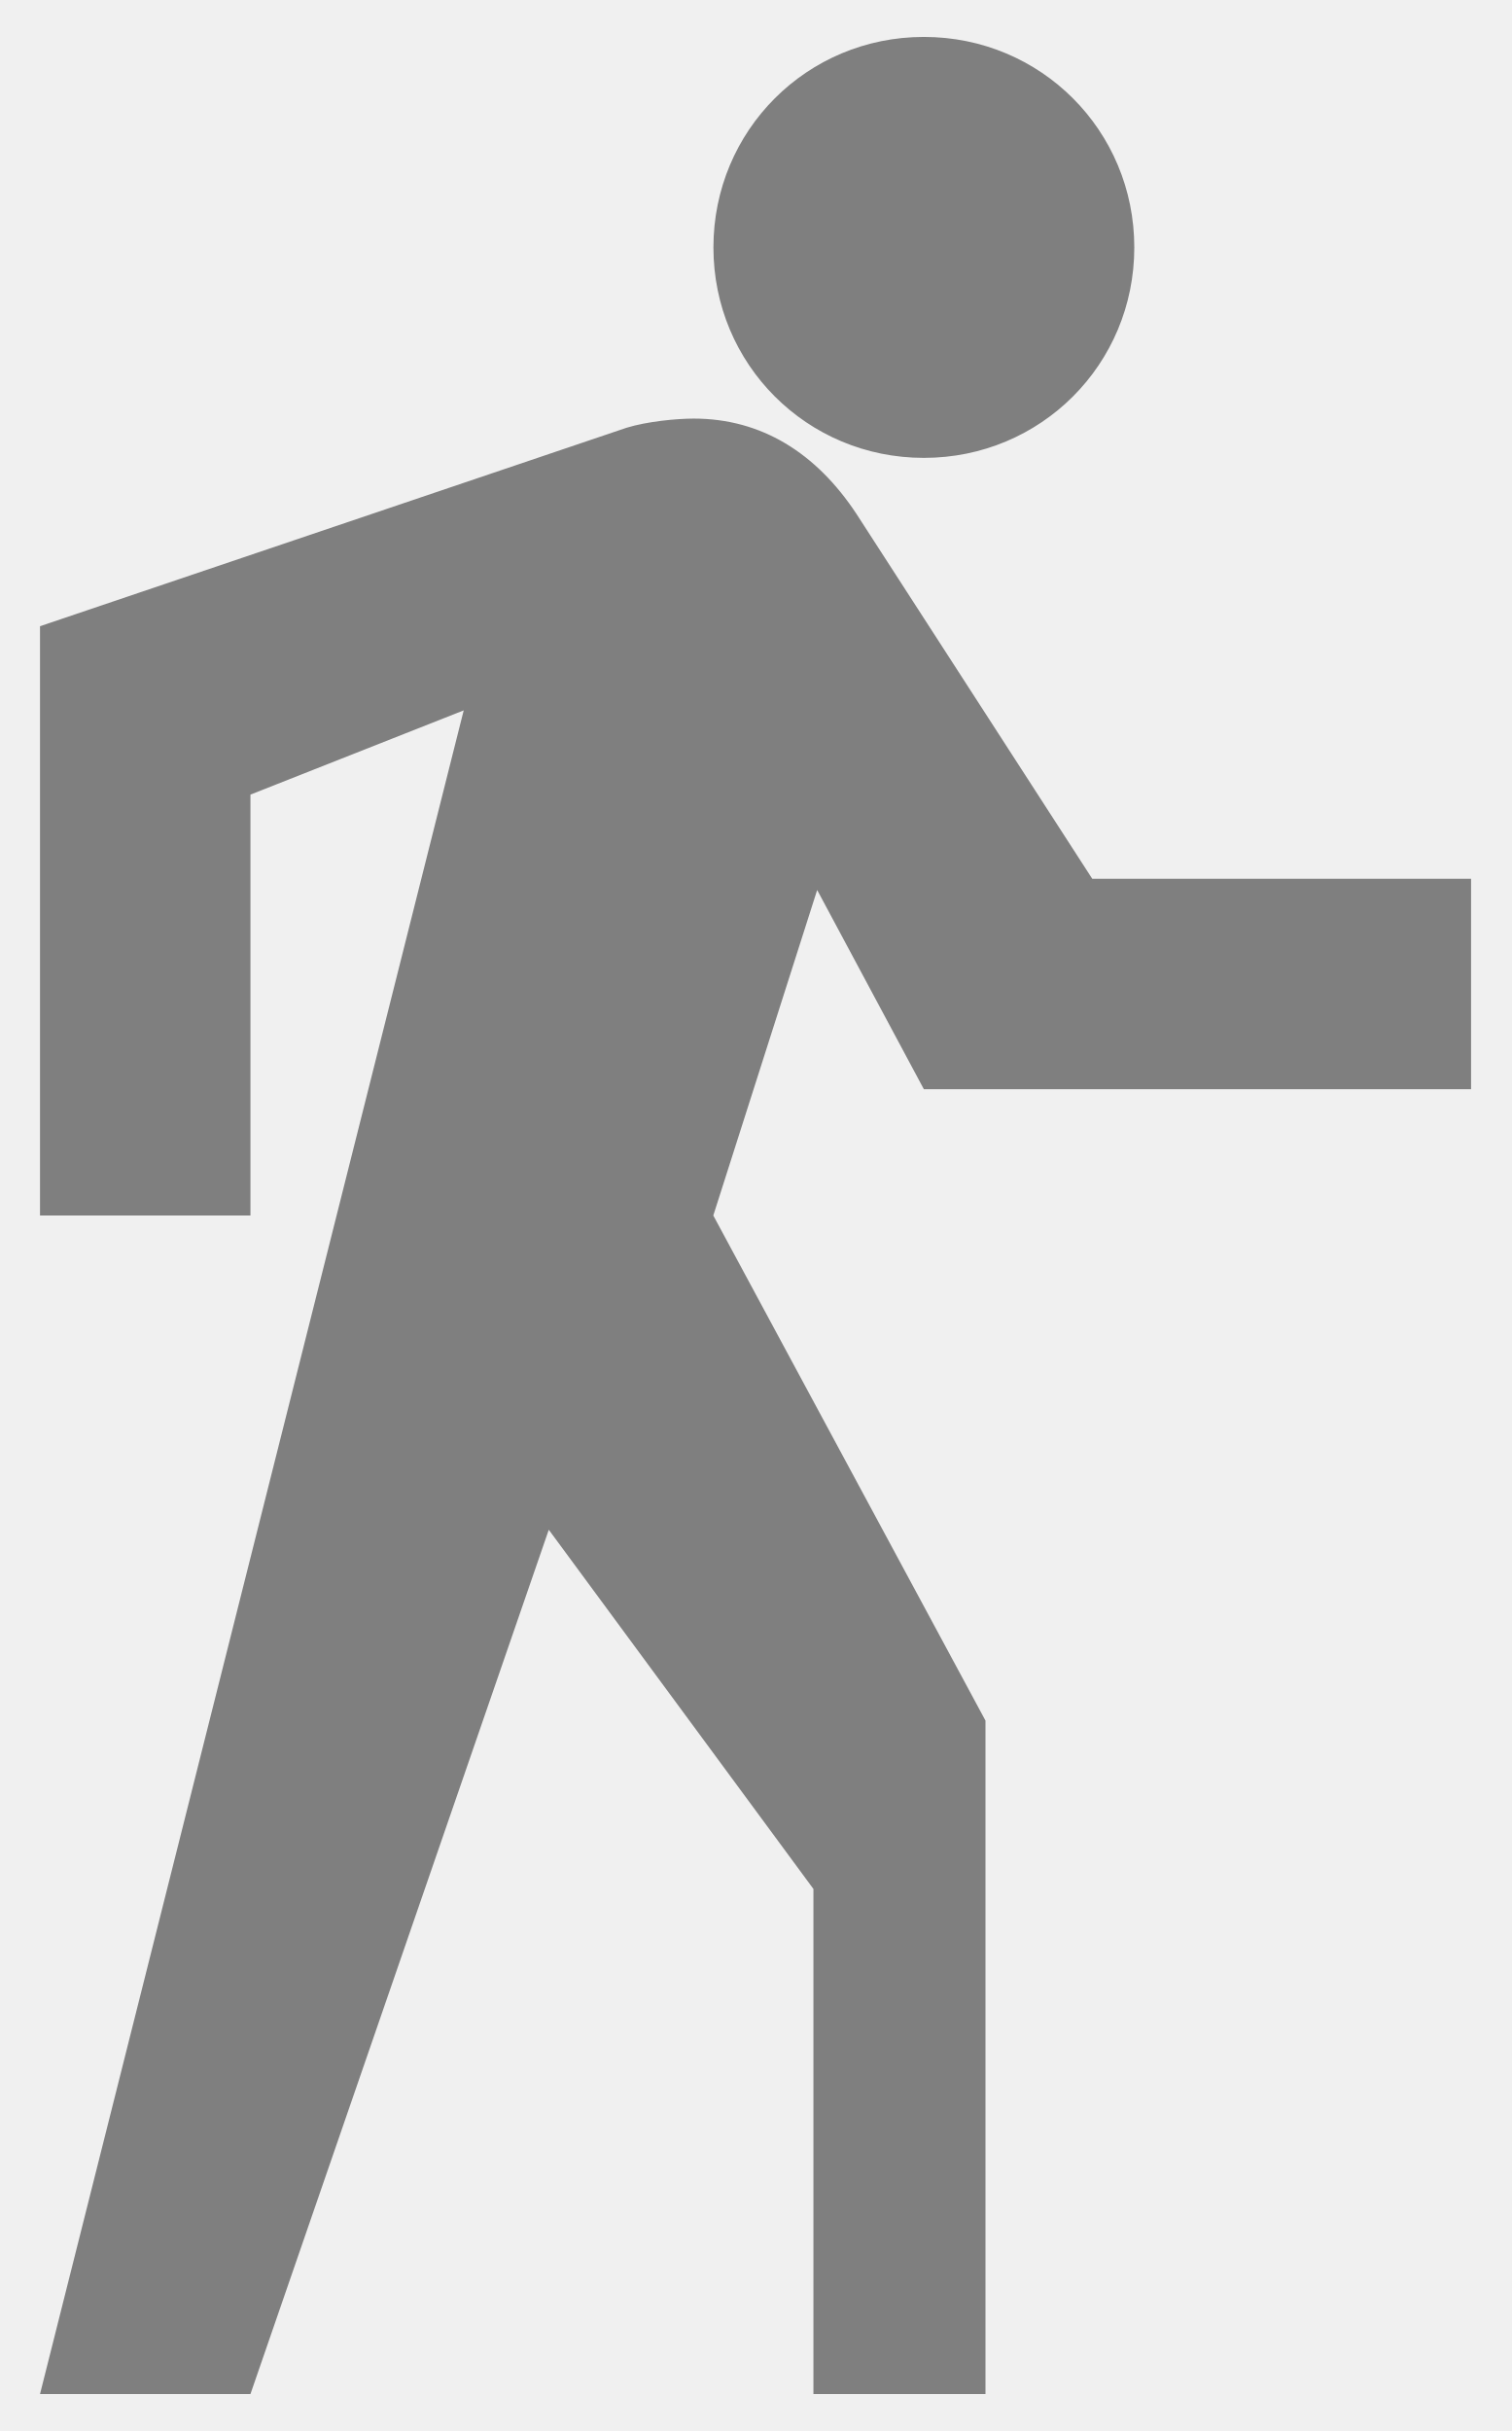
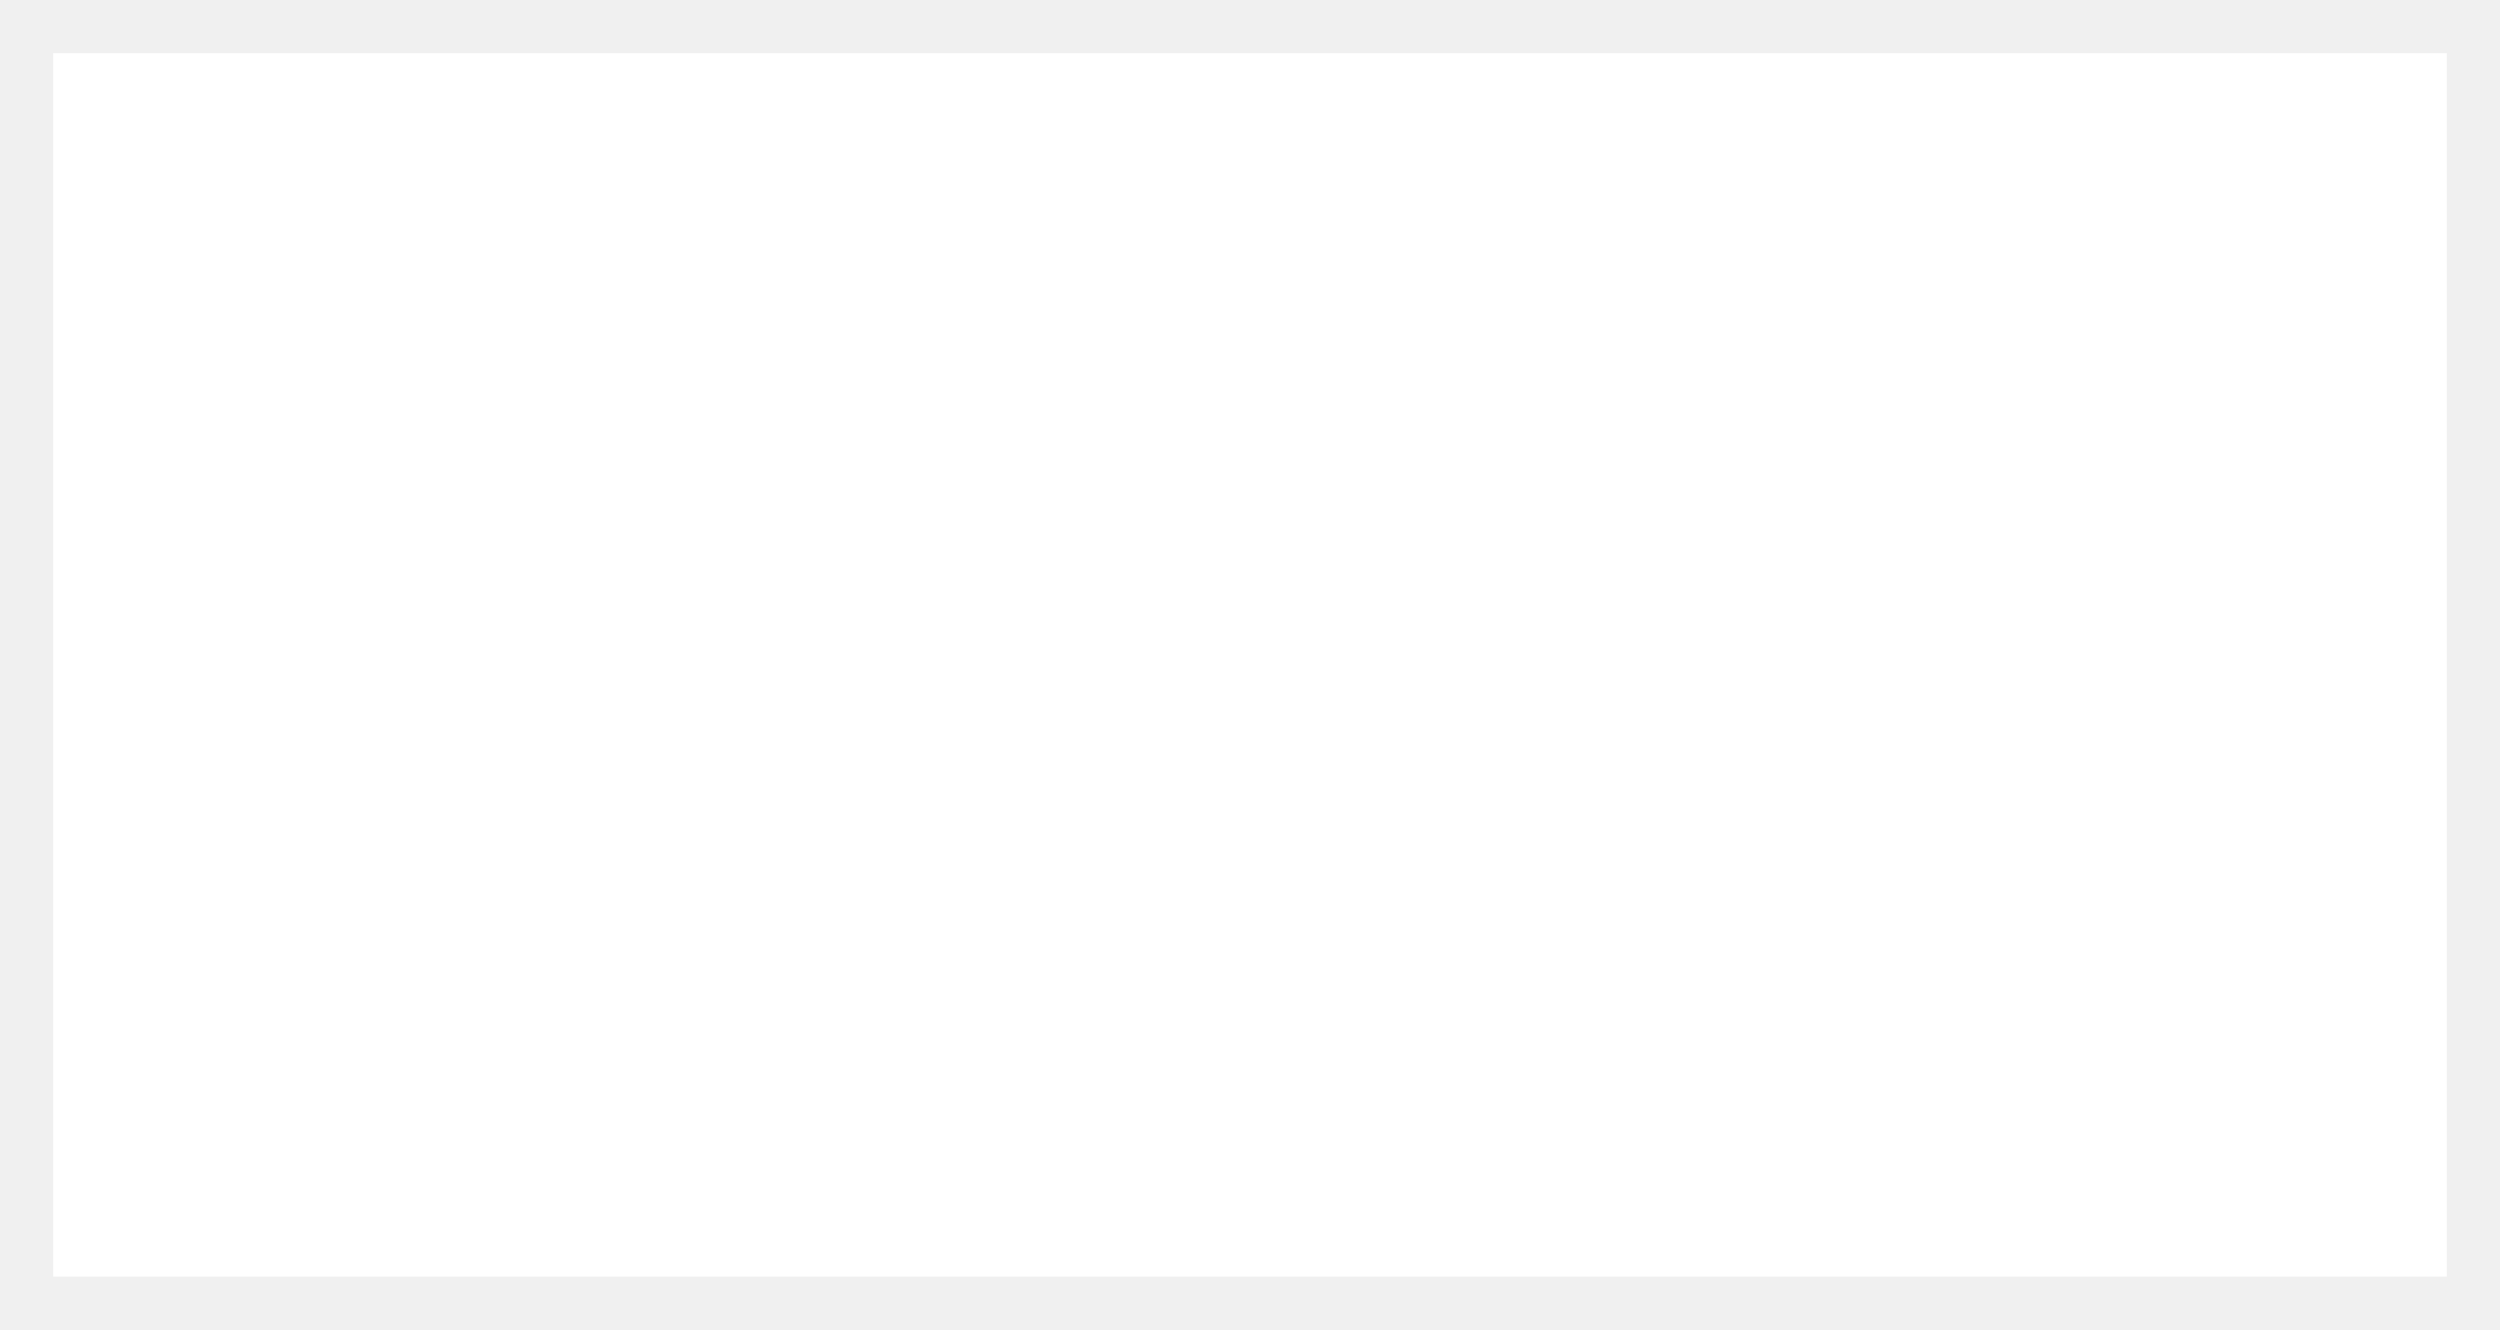
- <svg xmlns="http://www.w3.org/2000/svg" version="1.1" width="23px" height="37px">
-   <g transform="matrix(1 0 0 1 -1198 -982 )">
-     <path d="M 10.859 3.766  C 10.859 5.545  12.283 6.969  14.062 6.969  C 15.842 6.969  17.265 5.545  17.265 3.766  C 17.265 1.986  15.842 0.562  14.062 0.562  C 12.283 0.562  10.859 1.986  10.859 3.766  Z M 12.438 13.546  L 14.062 16.578  L 22.391 16.578  L 22.391 13.375  L 16.625 13.375  L 13.037 7.823  C 12.421 6.889  11.585 6.371  10.56 6.371  C 10.304 6.371  9.853 6.413  9.535 6.511  L 0.609 9.531  L 0.609 18.5  L 3.812 18.5  L 3.812 12.094  L 7.058 10.812  L 0.609 36.438  L 3.812 36.438  L 8.353 23.283  L 12.381 28.75  L 12.381 36.438  L 15 36.438  L 15 26.188  L 10.857 18.5  L 12.438 13.546  Z " fill-rule="nonzero" fill="#7f7f7f" stroke="none" transform="matrix(1 0 0 1 1198 982 )" />
-   </g>
+ <svg xmlns="http://www.w3.org/2000/svg" version="1.1" width="47px" height="25px" viewBox="1203 569  47 25">
+   <path d="M 1204 570  L 1249 570  L 1249 593  L 1204 593  L 1204 570  Z " fill-rule="nonzero" fill="#ffffff" stroke="none" />
</svg>
